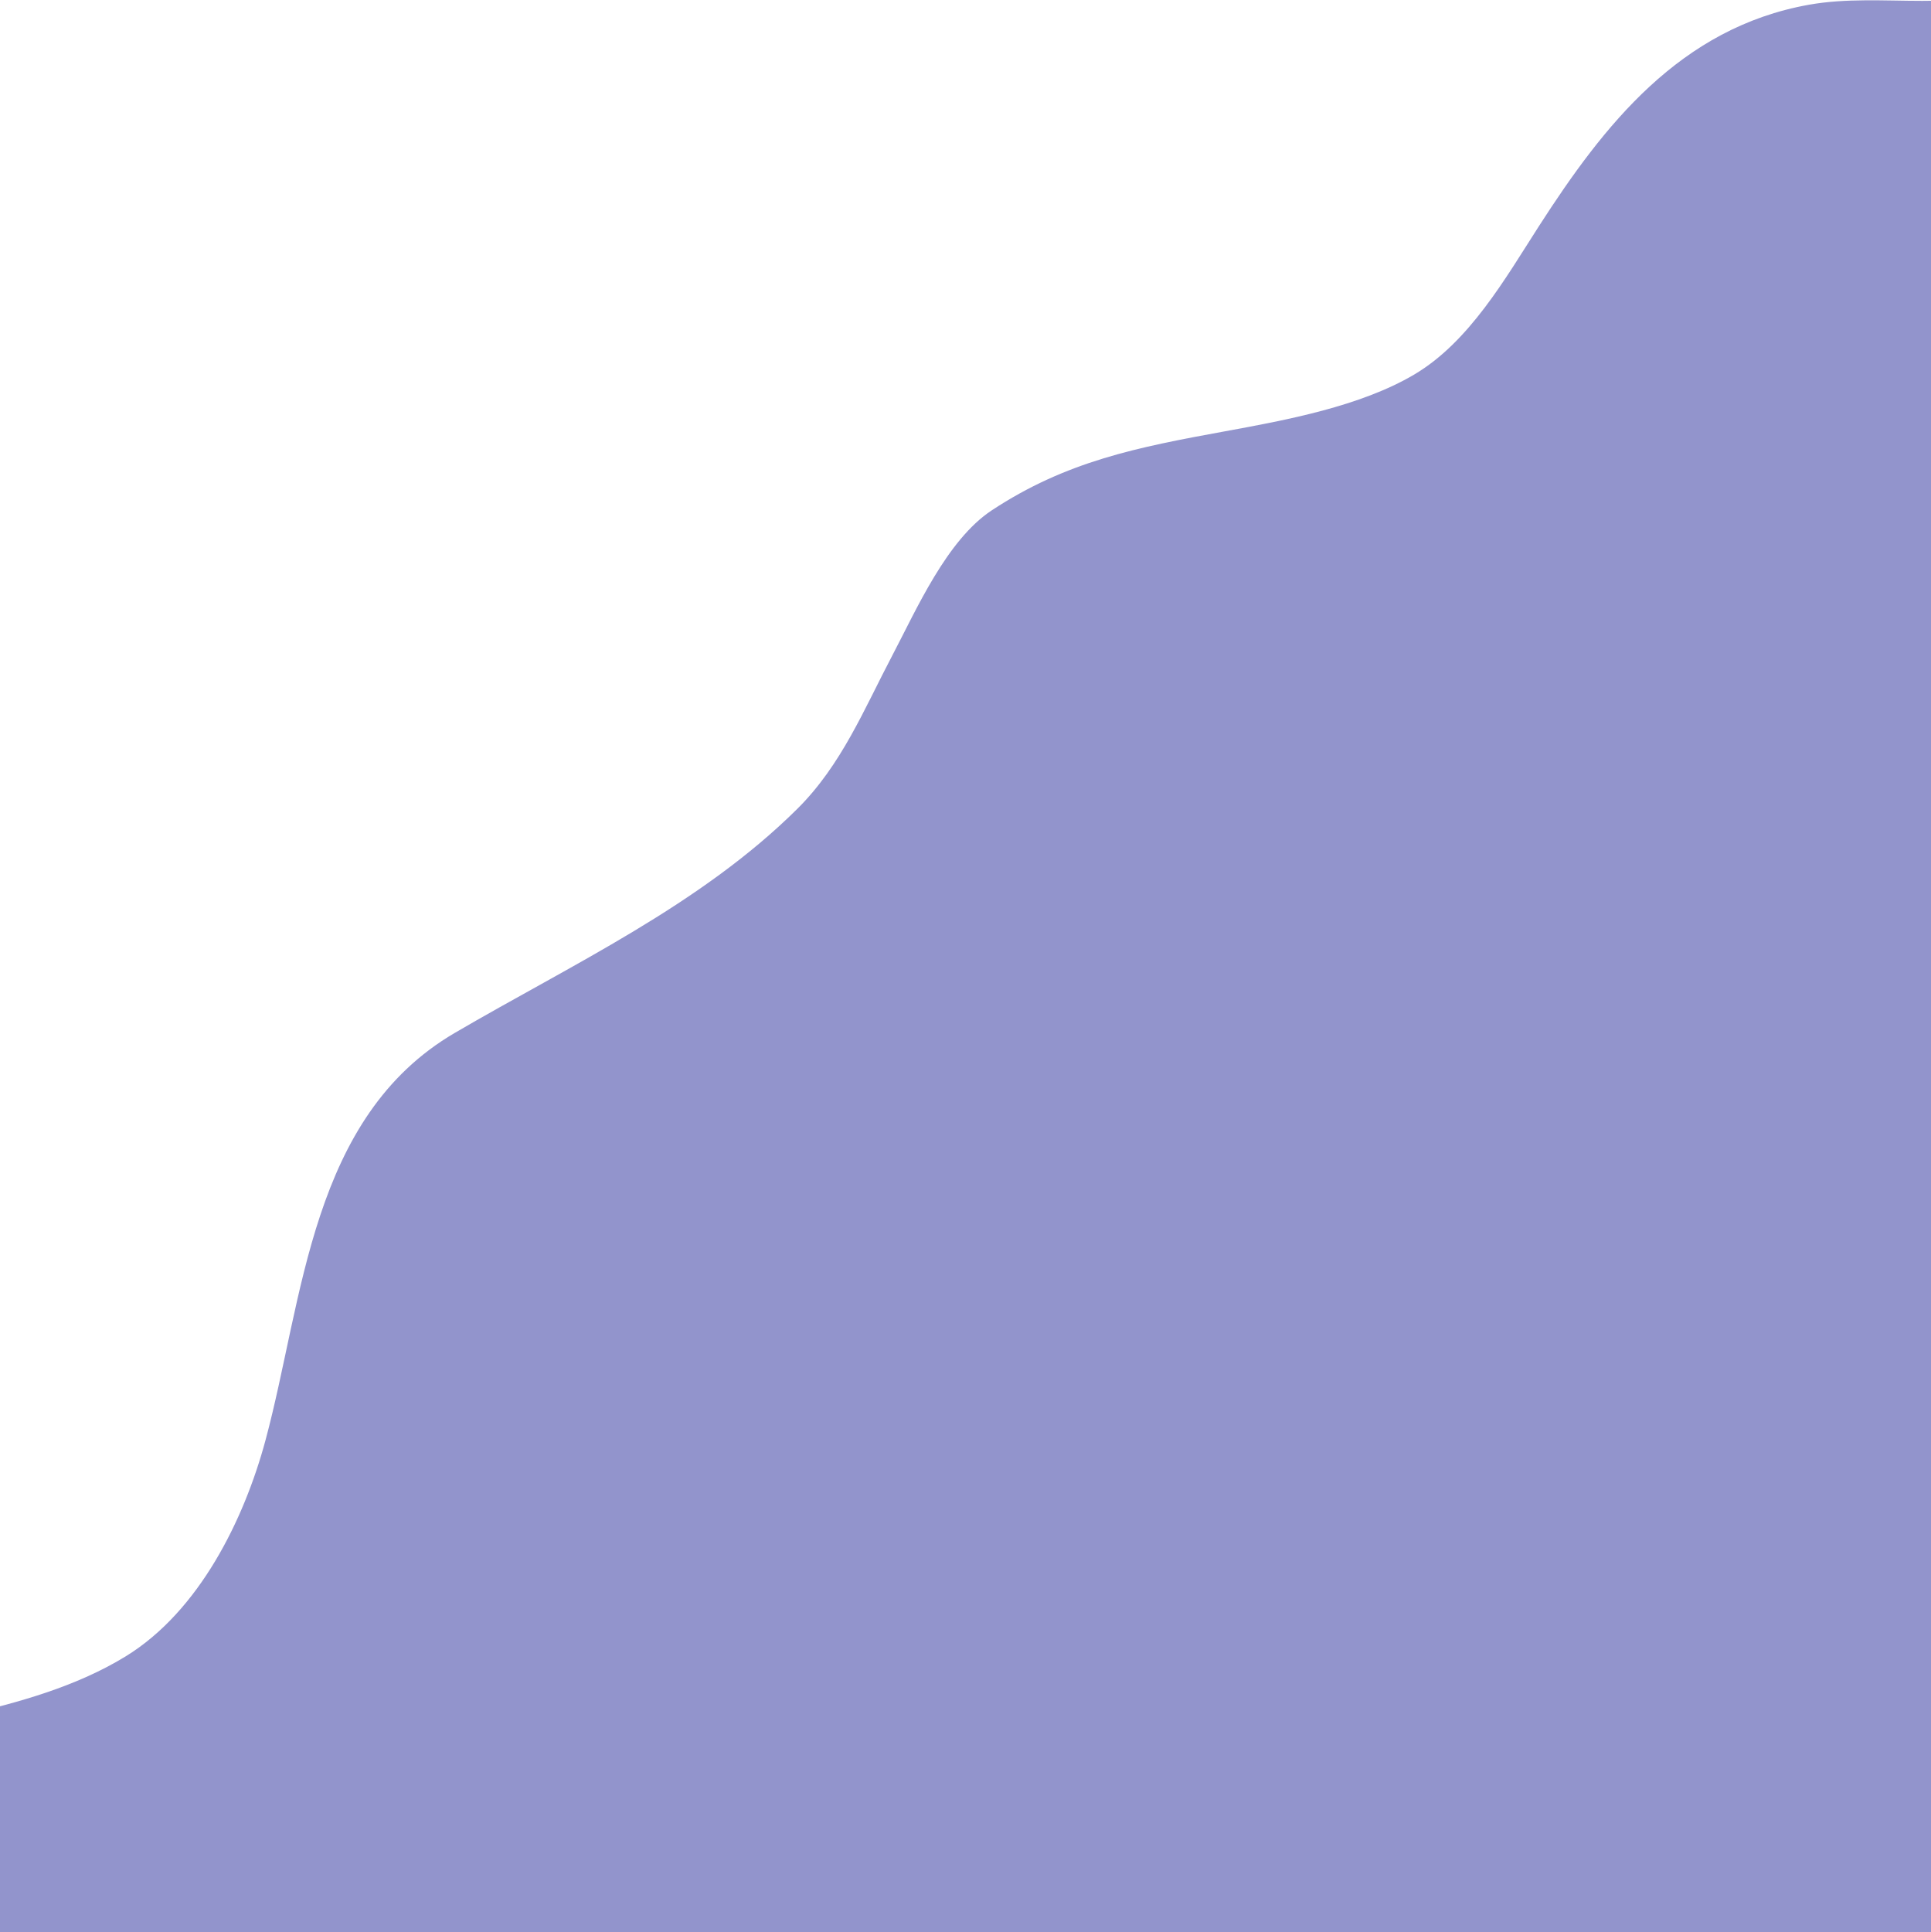
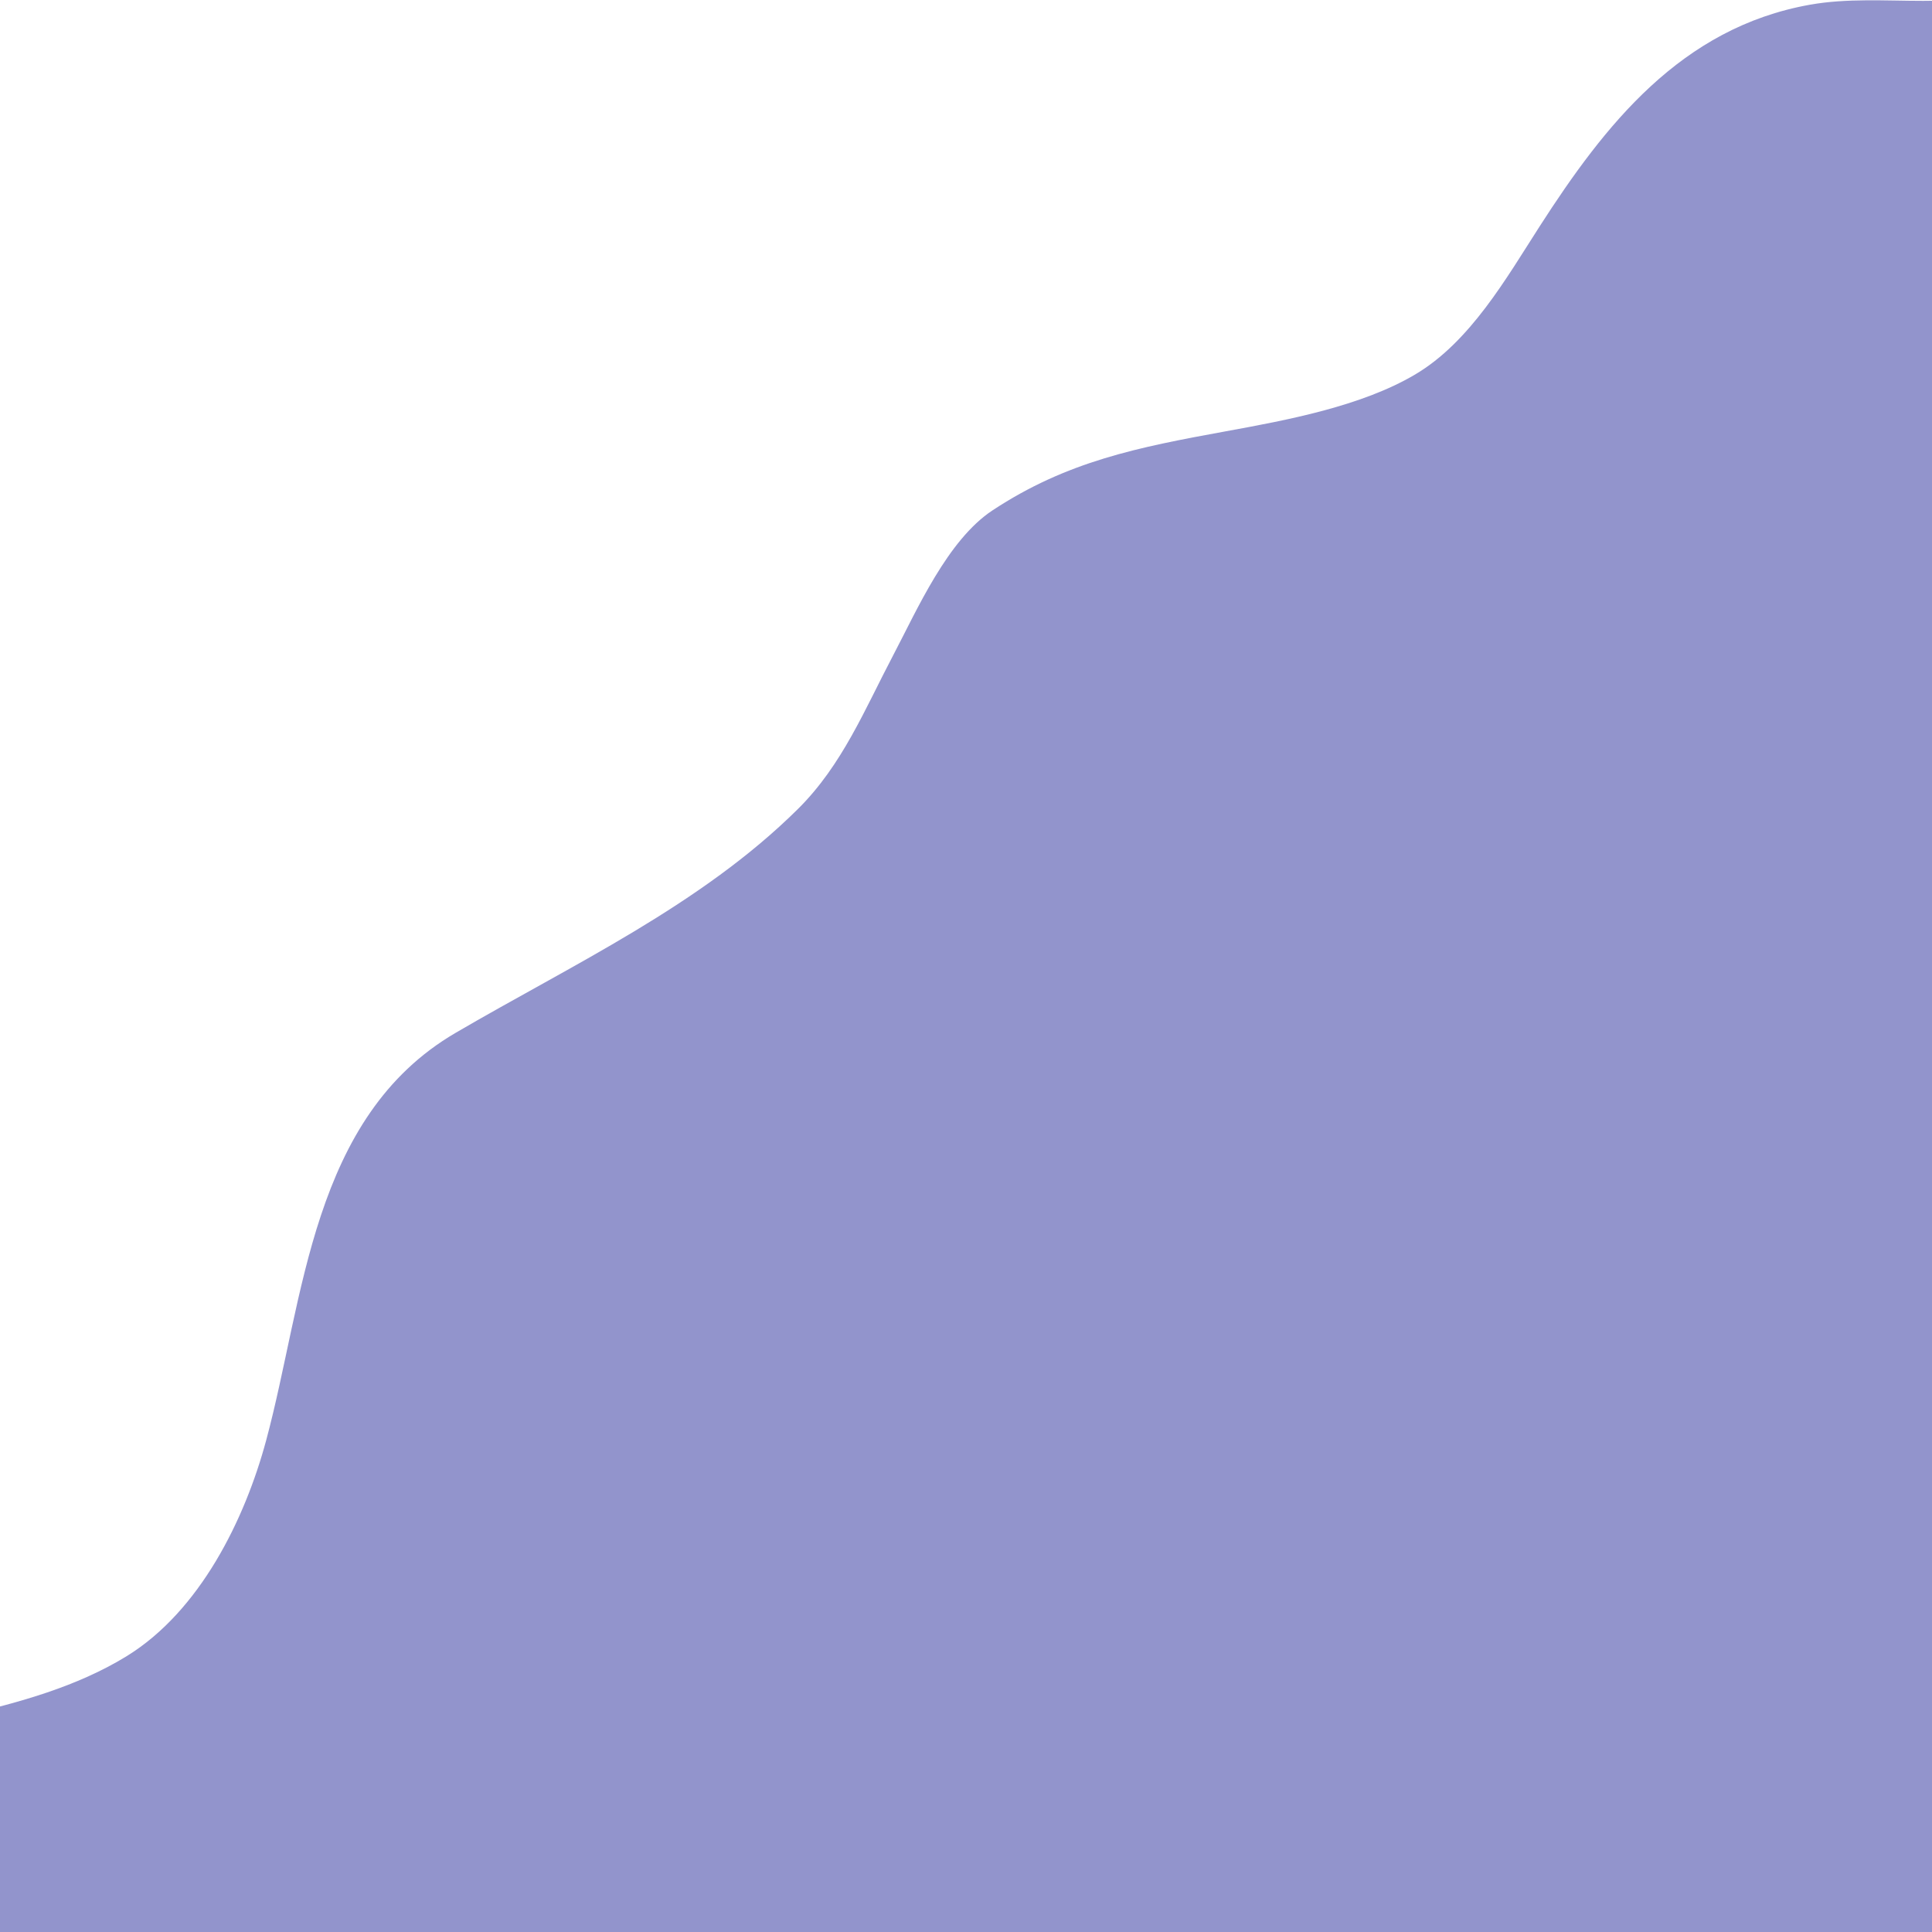
- <svg xmlns="http://www.w3.org/2000/svg" width="1440" height="1441" viewBox="0 0 1440 1441" fill="none">
+ <svg xmlns="http://www.w3.org/2000/svg" width="1441" height="1441" viewBox="0 0 1440 1441" fill="none">
  <path d="M-28.312 1279.61C13.649 1269.9 56.836 1258.05 93.763 1235.4C148.694 1201.7 182.146 1133.2 198.014 1074.34C226.486 968.724 231.531 833.374 339.264 770.39C426.739 719.249 522.353 675.115 594.758 603.282C627.76 570.541 644.557 528.911 665.789 488.543C683.523 454.826 706.204 402.785 739.79 380.647C795.359 344.019 848.241 333.636 913.721 321.698C959.349 313.38 1014.88 303.05 1054.97 279.329C1096.11 254.992 1123.03 207.428 1147.88 168.801C1196.46 93.286 1253.17 20.751 1349.36 3.535C1376.99 -1.41 1405.93 0.641 1433.89 0.641C1469.37 0.641 1559.77 -6.602 1560 27.614C1560.64 124.039 1470.69 238.559 1476.83 334.856C1482.83 428.721 1494.56 521.825 1497.09 615.913C1500.62 747.036 1498.17 878.448 1498.17 1009.6C1498.17 1153.31 1505.3 1296.53 1507.62 1440.14C1508.72 1507.83 1539 1525.3 1539 1593C1507.62 1526.98 1488.64 1522.08 1461 1526.98C1288.49 1526.98 1194.99 1532.1 970.987 1527.71C695.835 1532.97 370.782 1531.13 95.473 1531.13C27.647 1531.13 -16.826 1531.04 -46.398 1530.6C-45.206 1532.5 -44.558 1534.77 -44.529 1537.46C-44.354 1553.78 -81.62 1541.32 -114.489 1527.17C-165.694 1536.24 -224.675 1552.63 -214.936 1526.98C-188.801 1458.15 -137.515 1424.41 -84.218 1376.19C-63.654 1357.58 -42.896 1334.88 -42.896 1305.92C-42.896 1289.63 -42.237 1286.39 -28.312 1279.61Z" fill="#9294CC" />
</svg>
